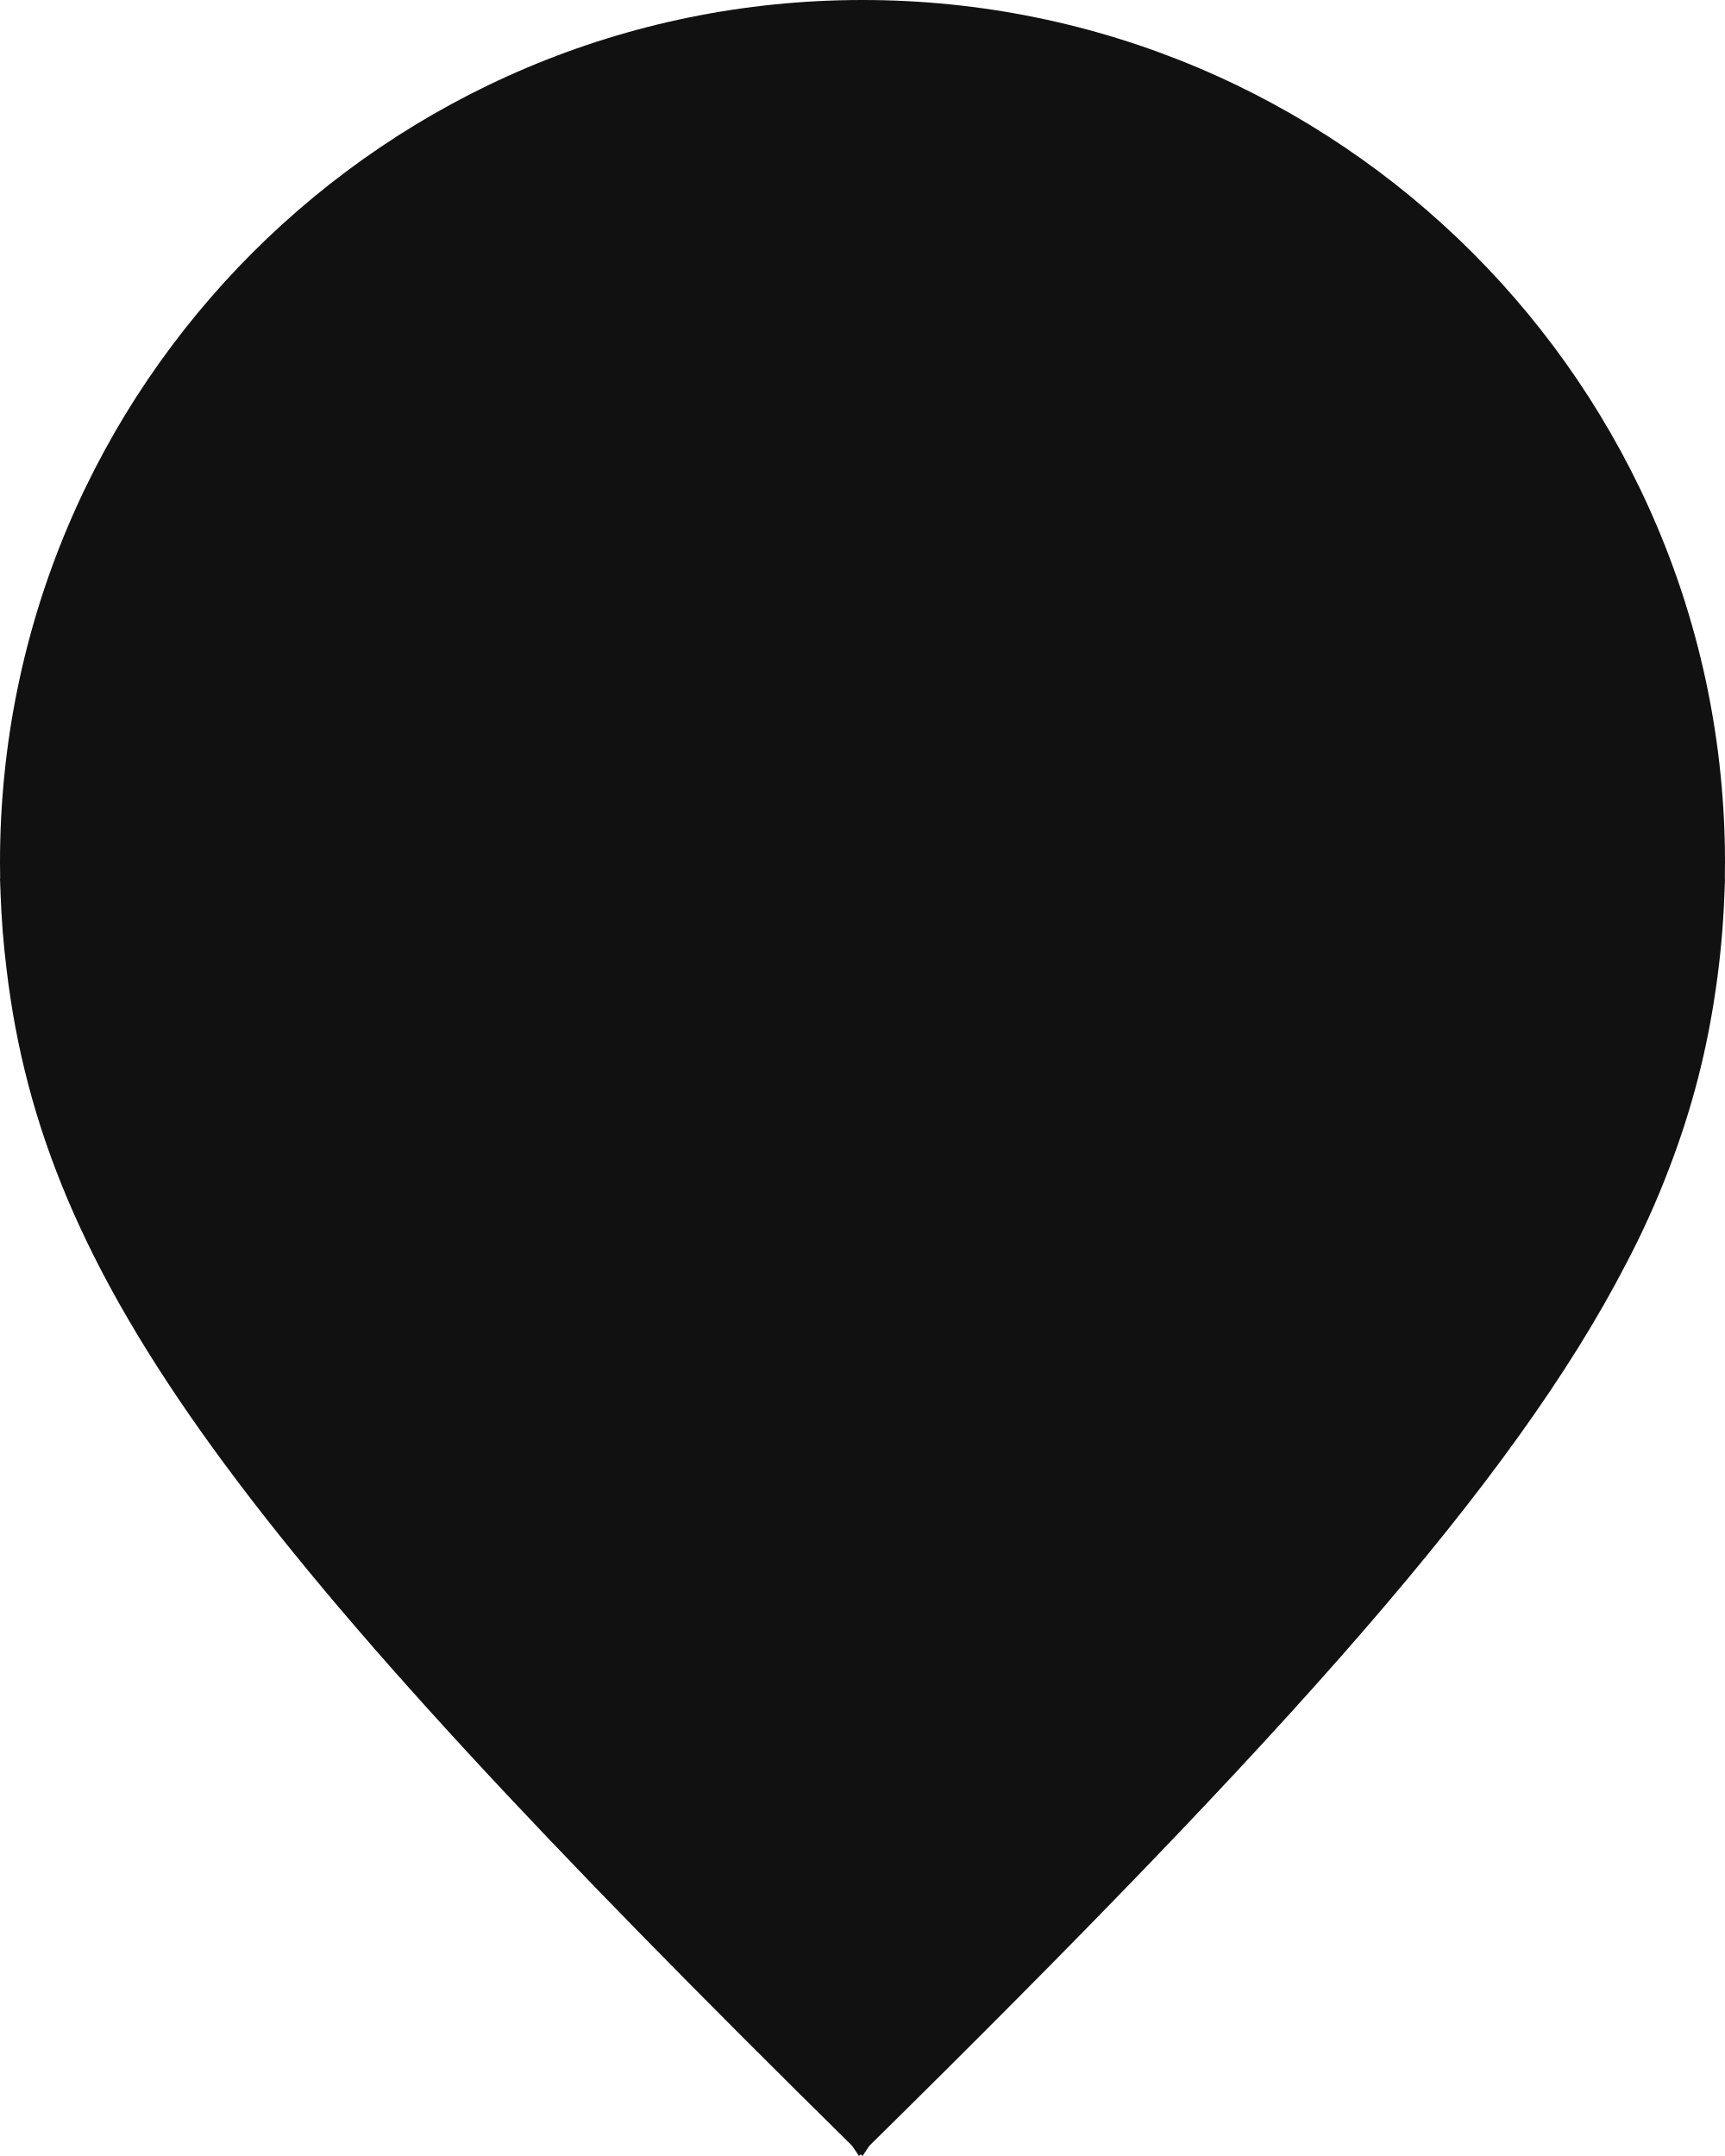
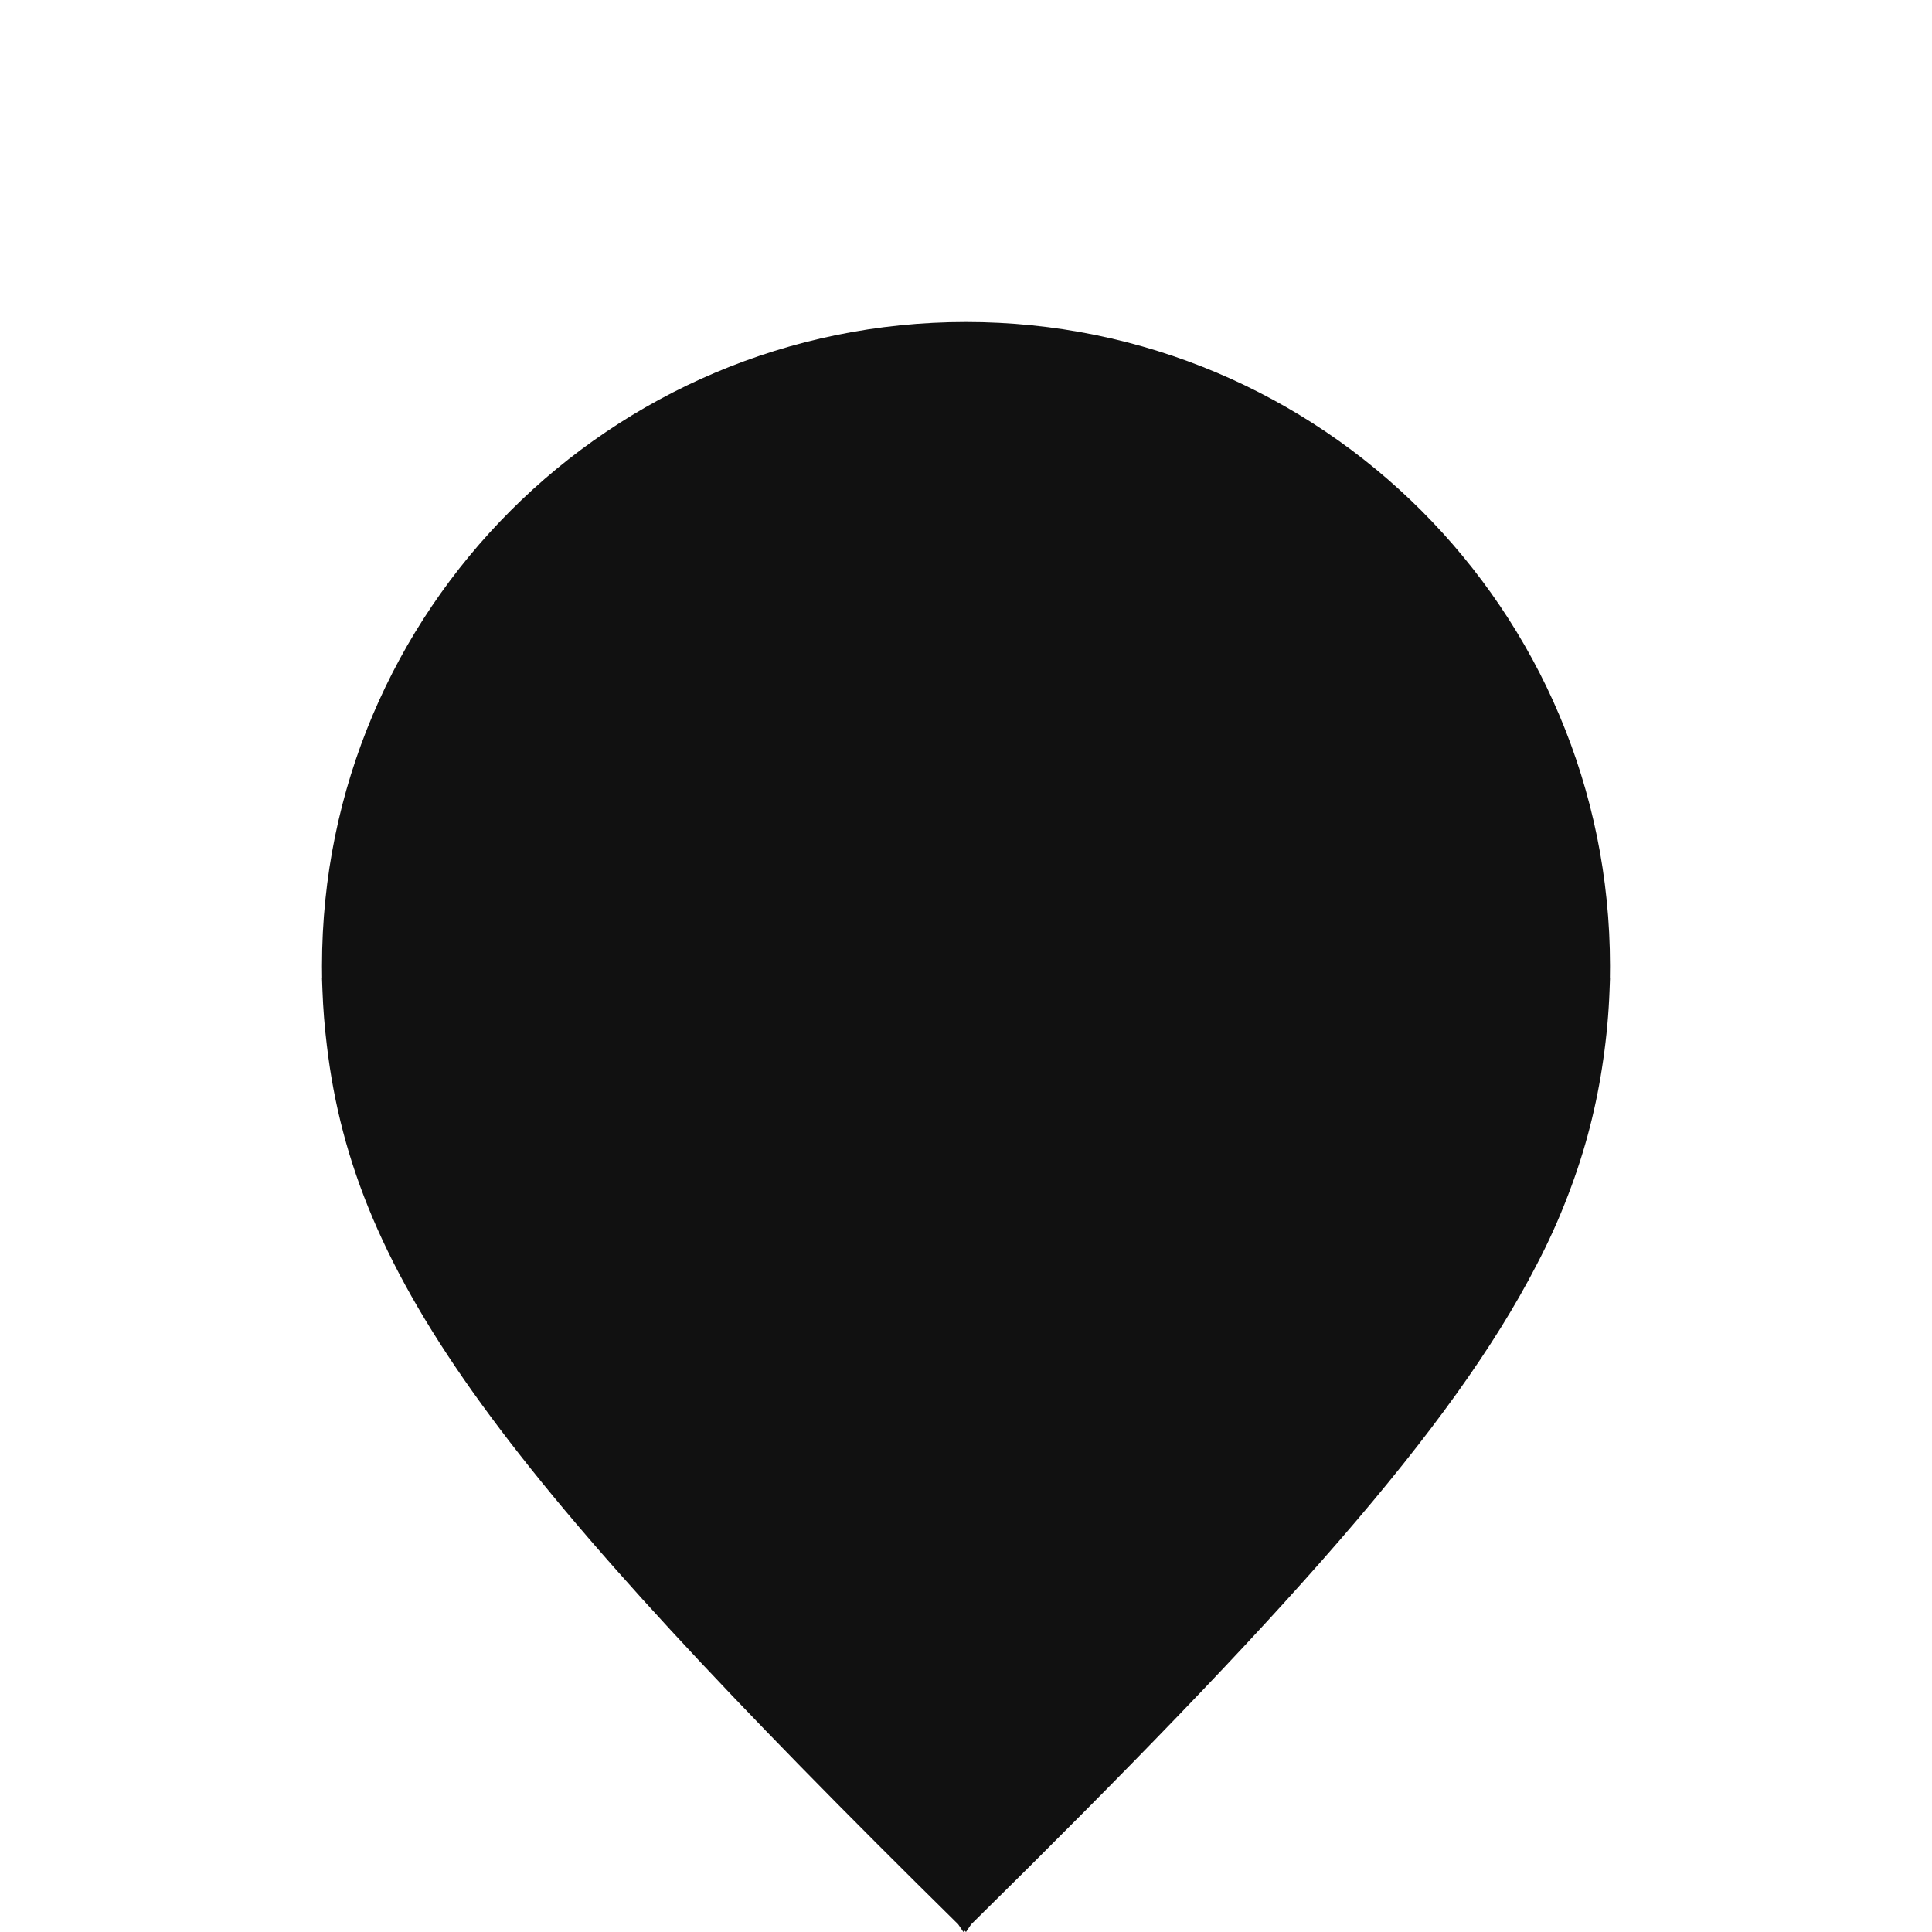
- <svg xmlns="http://www.w3.org/2000/svg" width="80" height="100" viewBox="0 0 80 100" fill="none">
-   <path fill-rule="evenodd" clip-rule="evenodd" d="M80 40C80 40.251 79.998 40.501 79.993 40.75H80C79.993 40.996 79.984 41.241 79.973 41.485C79.919 42.953 79.787 44.401 79.579 45.824C79.177 48.654 78.483 51.399 77.407 54.198C76.833 55.708 76.171 57.174 75.427 58.59C70.204 68.712 59.757 80.374 40.319 99.526L40 100L39.919 99.92L39.837 100L39.518 99.526C11.074 71.499 2.019 59.513 0.3 44.92C0.161 43.794 0.07 42.653 0.028 41.5C0.017 41.251 0.007 41.001 0 40.75H0.007C0.002 40.501 0 40.251 0 40C0 17.909 17.909 0 40 0C62.091 0 80 17.909 80 40Z" fill="#111111" />
+ <svg xmlns="http://www.w3.org/2000/svg" width="120" height="120" viewBox="0 0 120 120" fill="none">
+   <path fill-rule="evenodd" clip-rule="evenodd" d="M100 60C100 60.251 99.998 60.501 99.993 60.75H100C99.993 60.996 99.984 61.241 99.973 61.485C99.919 62.953 99.787 64.401 99.579 65.824C99.177 68.654 98.483 71.399 97.407 74.198C96.833 75.708 96.171 77.174 95.427 78.59C90.204 88.712 79.757 100.373 60.319 119.526L60 120L59.919 119.92L59.837 120L59.518 119.526C31.074 91.499 22.019 79.513 20.3 64.92C20.162 63.794 20.07 62.653 20.028 61.5C20.017 61.251 20.008 61.001 20 60.75H20.007C20.002 60.501 20 60.251 20 60C20 37.909 37.909 20 60 20C82.091 20 100 37.909 100 60Z" fill="#111111" />
</svg>
